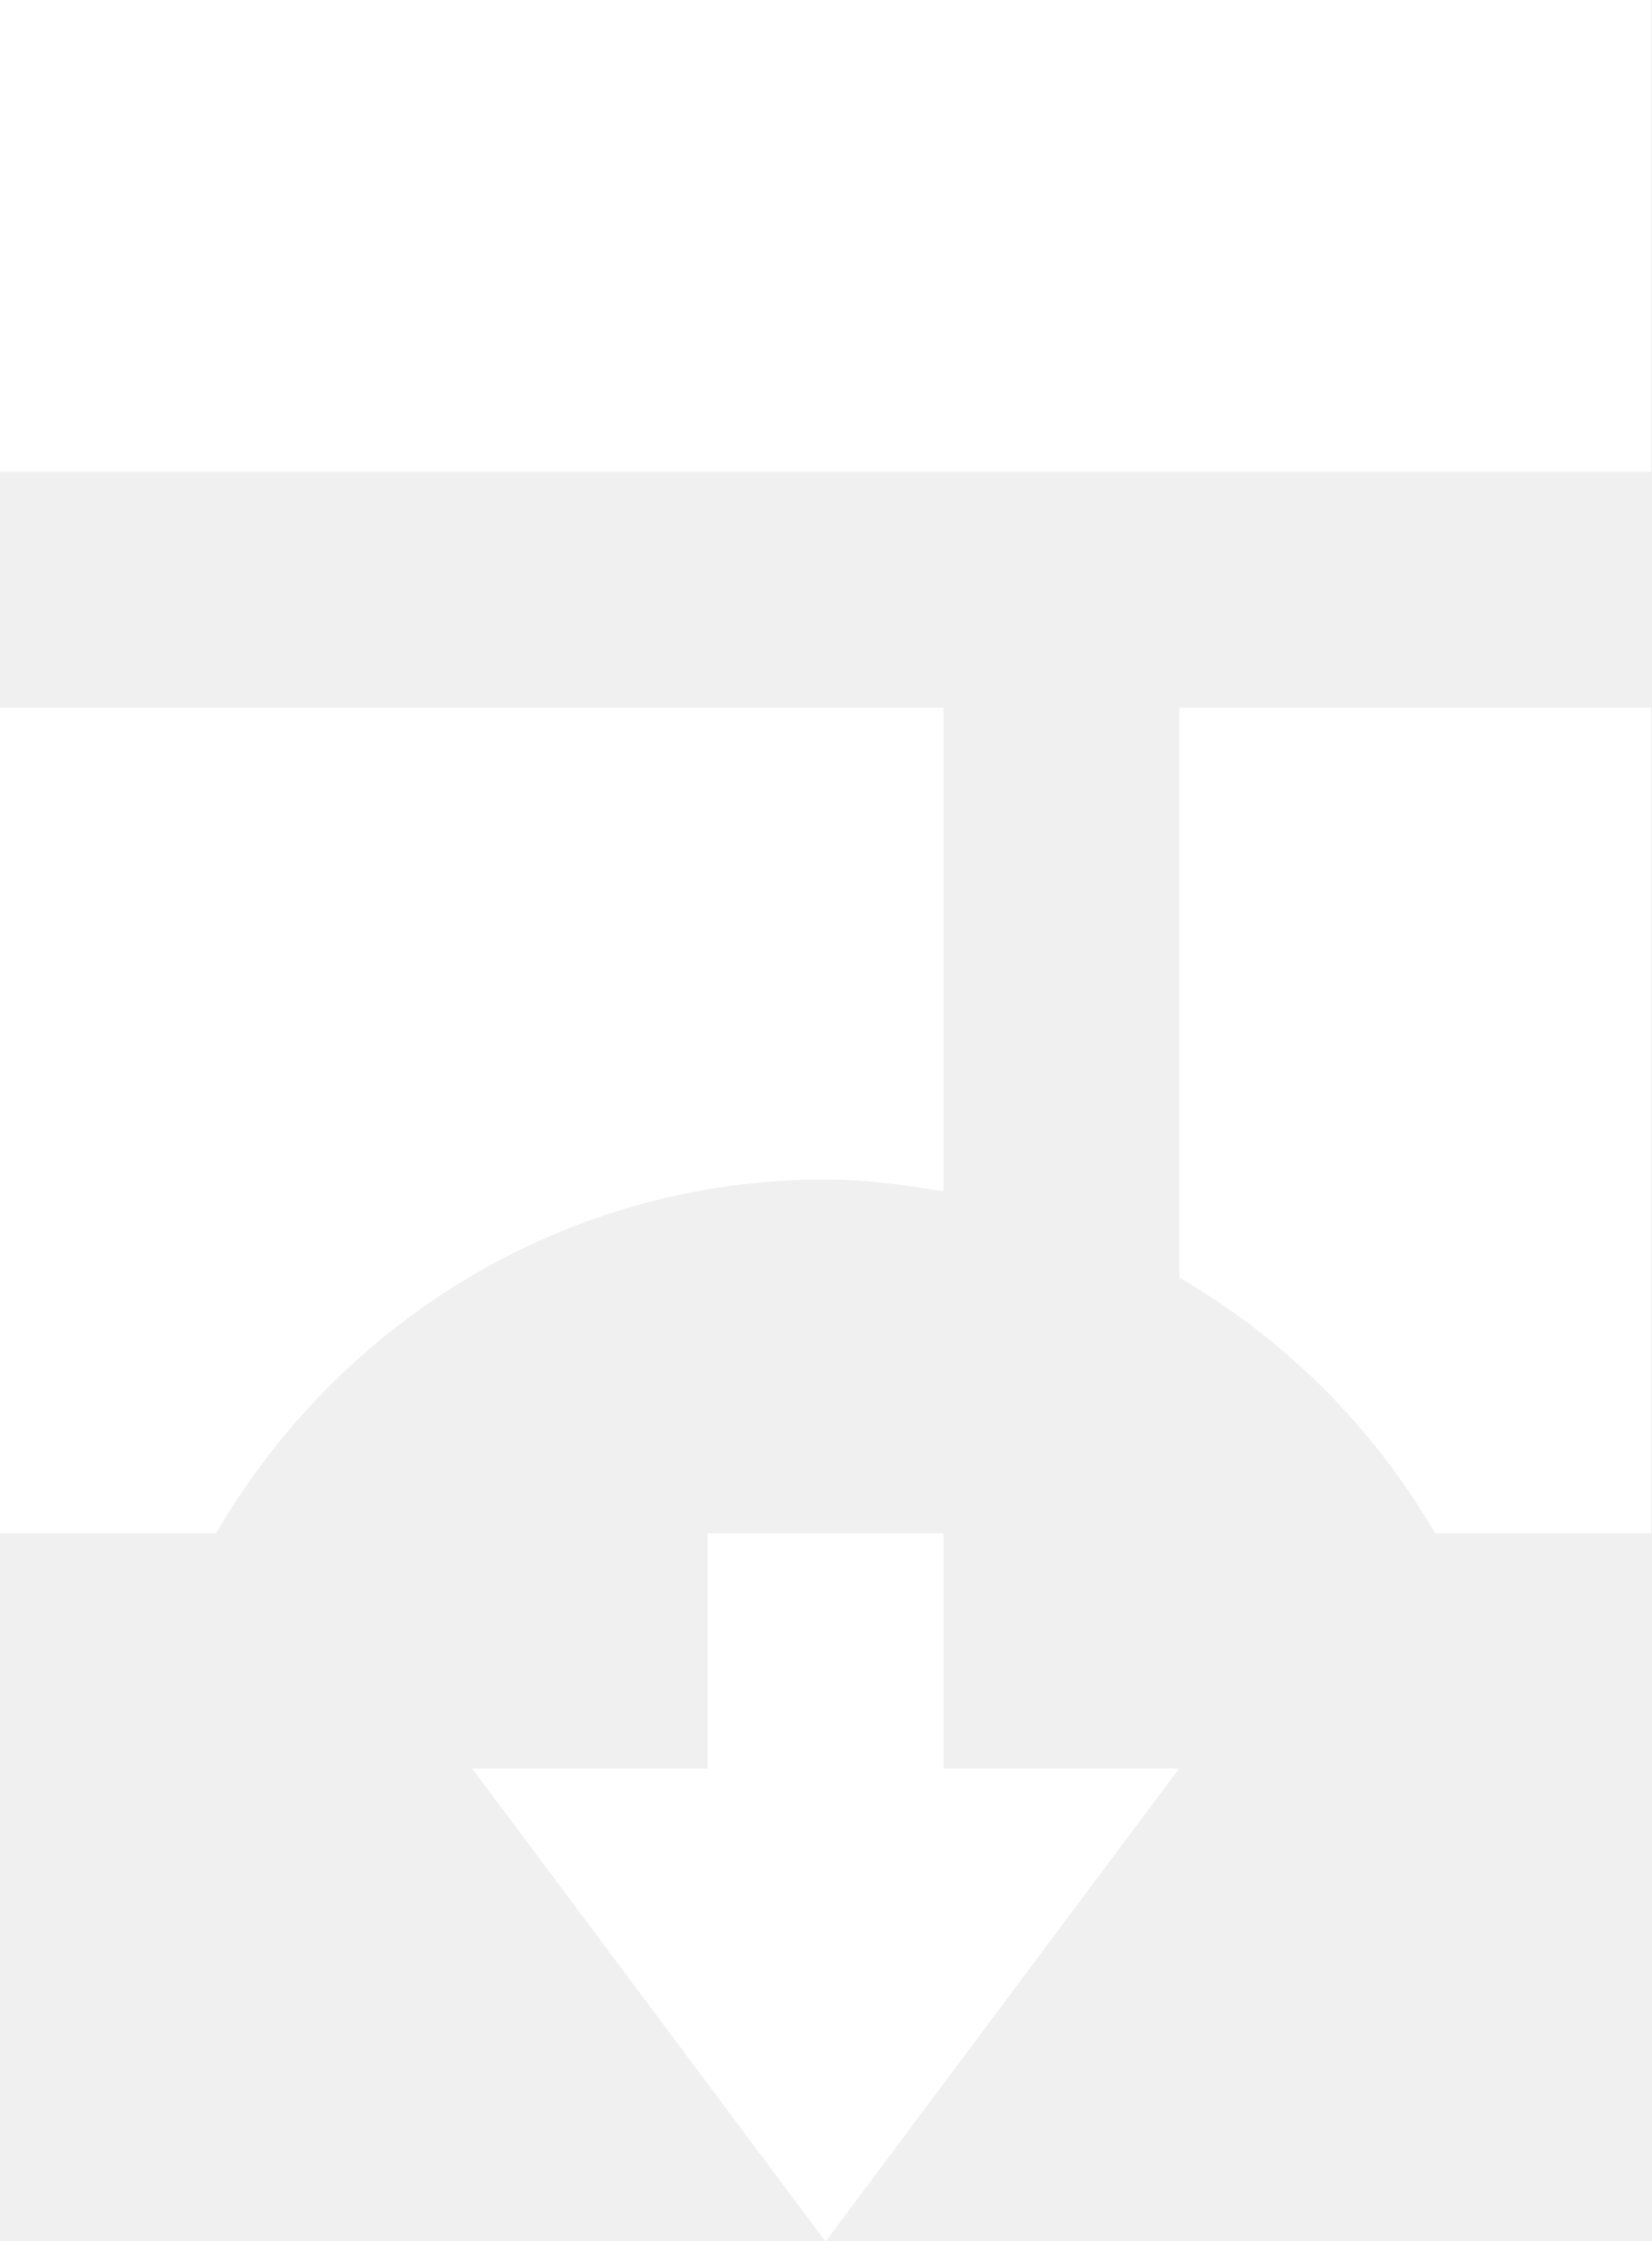
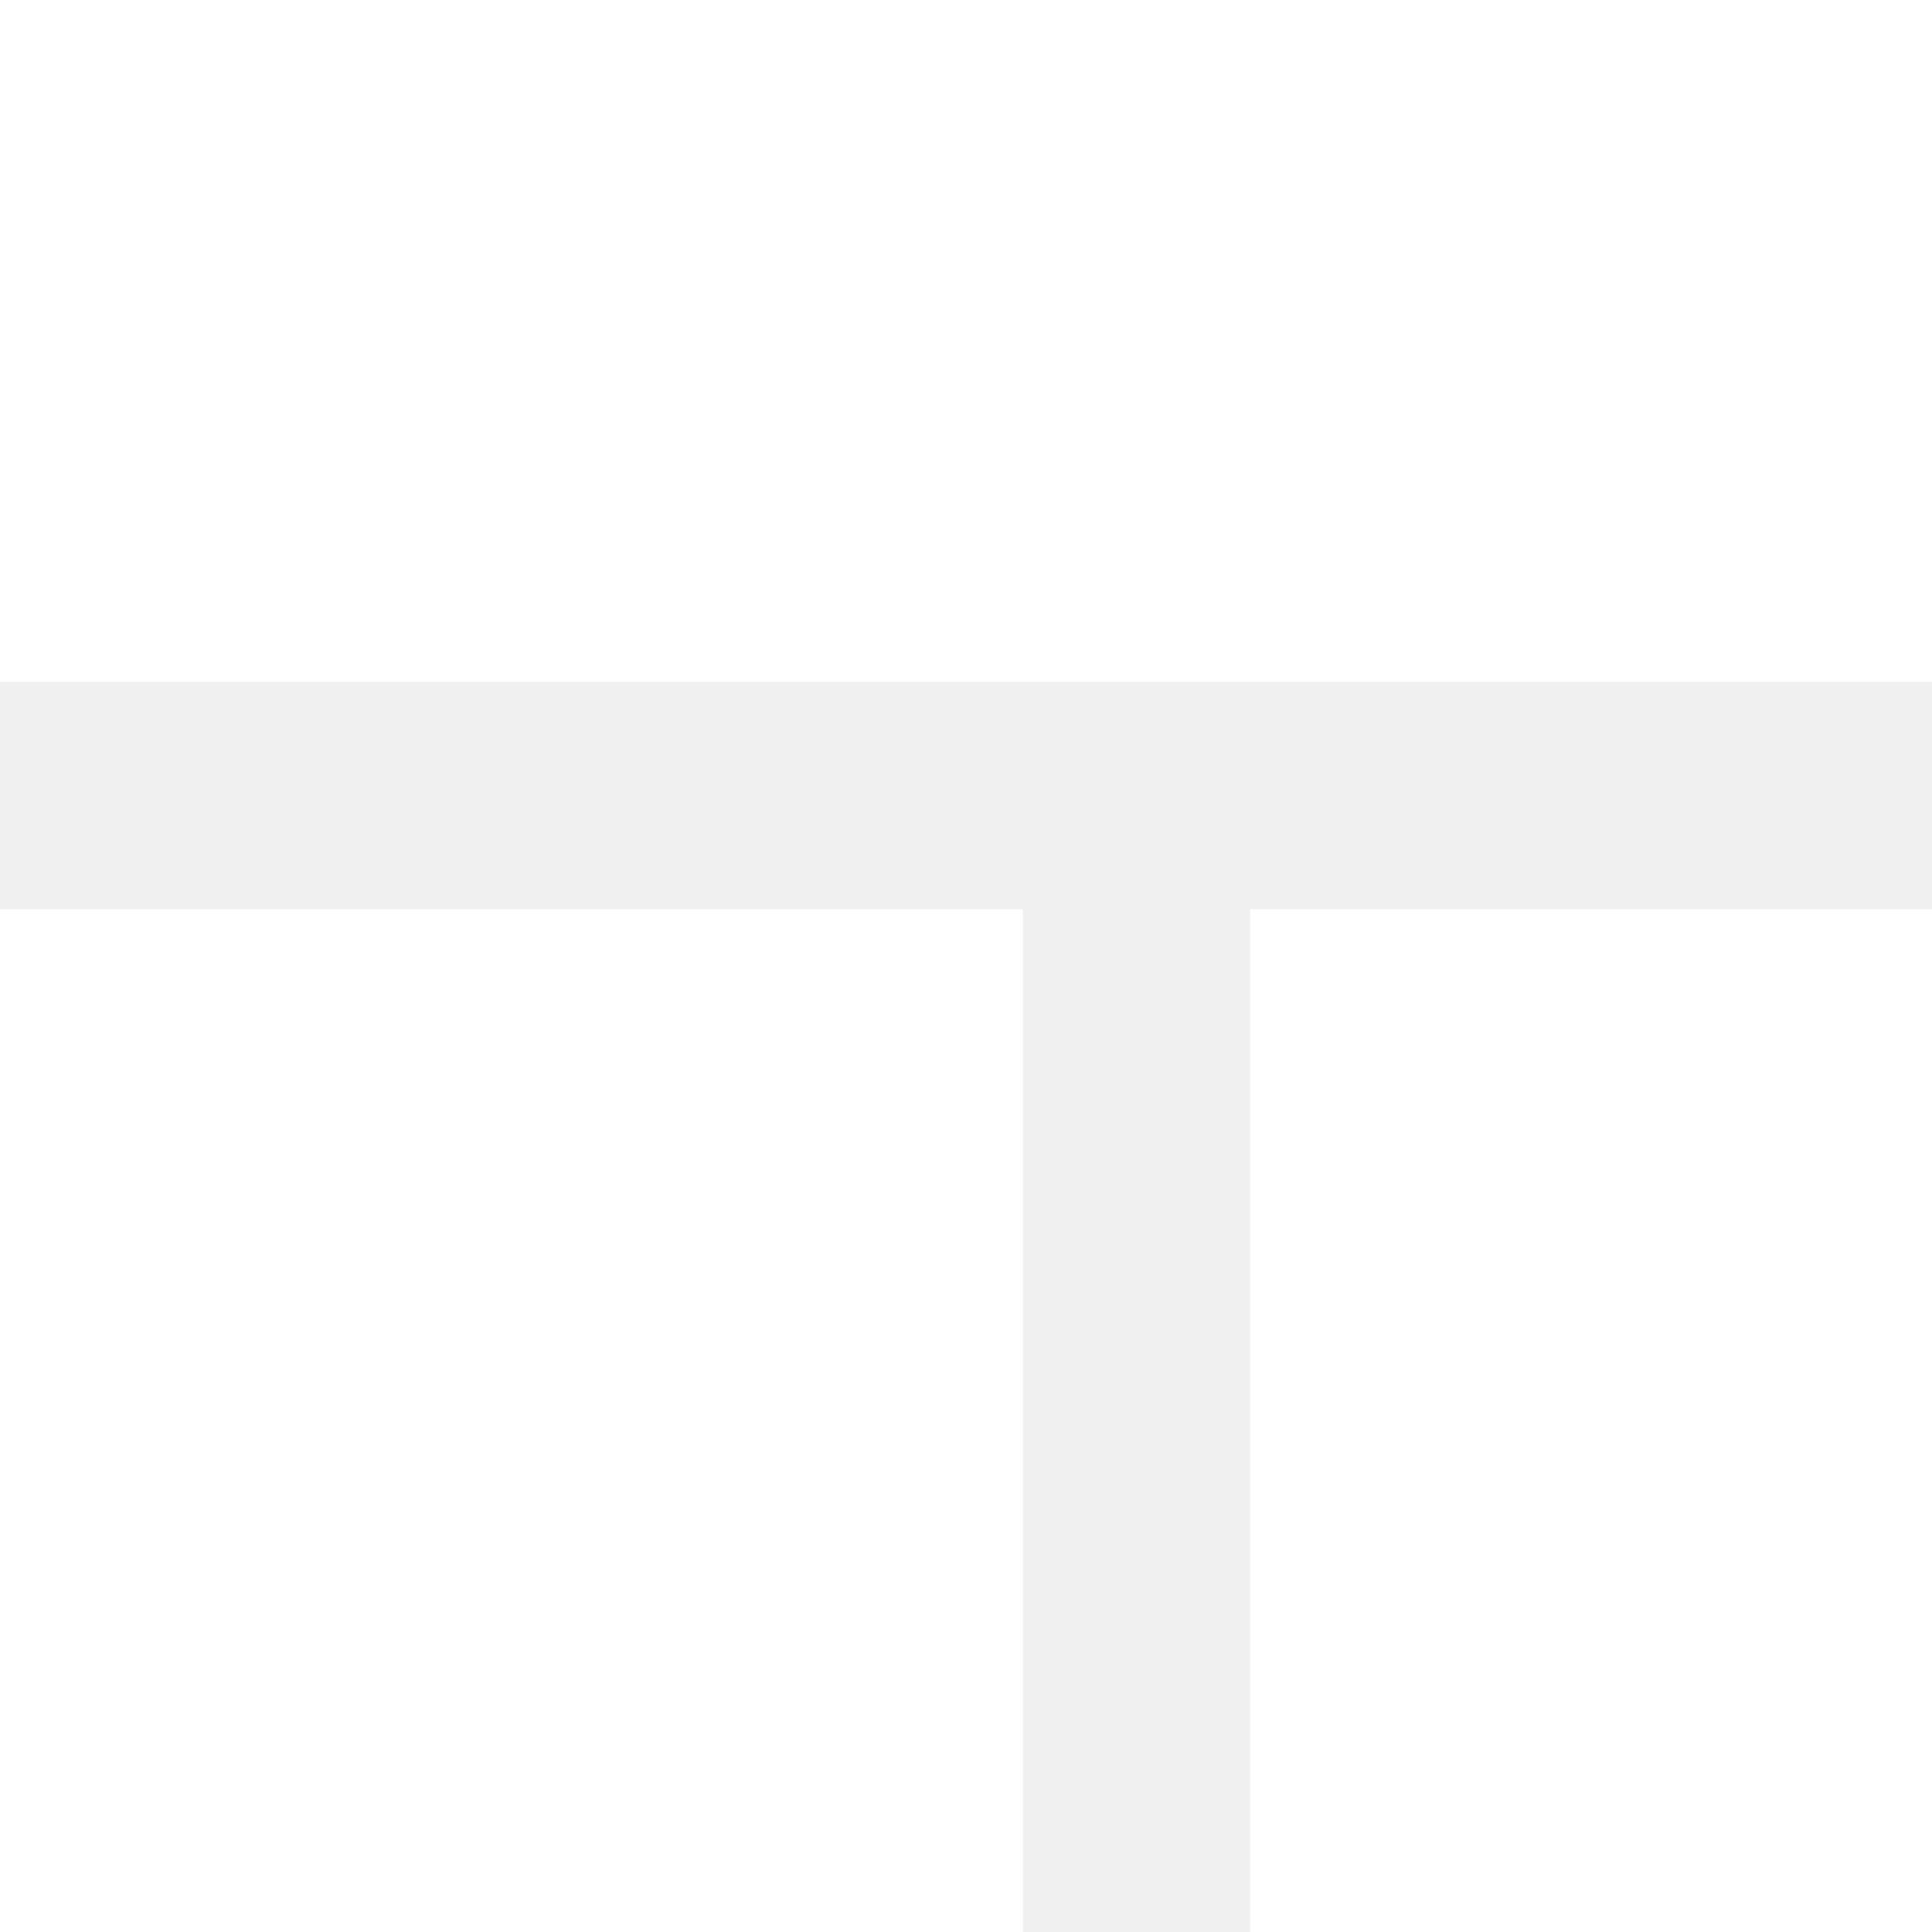
- <svg xmlns="http://www.w3.org/2000/svg" preserveAspectRatio="xMidYMid" width="14" height="19" viewBox="0 0 14 19">
+ <svg xmlns="http://www.w3.org/2000/svg" preserveAspectRatio="xMidYMid" width="17" height="17" viewBox="0 0 17 17">
  <defs>
    <style>
      .cls-1 {
        fill: #fff;
        fill-rule: evenodd;
      }
    </style>
  </defs>
-   <path d="M12.168,13.000 C11.644,12.100 10.900,11.356 10.000,10.832 L10.000,6.000 L14.000,6.000 L14.000,13.000 L12.168,13.000 ZM-0.000,-0.000 L14.000,-0.000 L14.000,4.000 L-0.000,4.000 L-0.000,-0.000 ZM8.000,10.101 C7.673,10.046 7.343,10.000 7.000,10.000 C4.785,10.000 2.872,11.214 1.832,13.000 L-0.000,13.000 L-0.000,6.000 L8.000,6.000 L8.000,10.101 ZM6.000,13.000 L8.000,13.000 L8.000,14.994 L9.997,14.994 L7.000,19.005 L4.003,14.994 L6.000,14.994 L6.000,13.000 Z" class="cls-1" />
+   <path d="M11.000,17.000 L11.000,8.000 L17.000,8.000 L17.000,17.000 L11.000,17.000 ZM-0.000,-0.000 L17.000,-0.000 L17.000,6.000 L-0.000,6.000 L-0.000,-0.000 ZM9.000,17.000 L-0.000,17.000 L-0.000,8.000 L9.000,8.000 L9.000,17.000 Z" class="cls-1" />
</svg>
